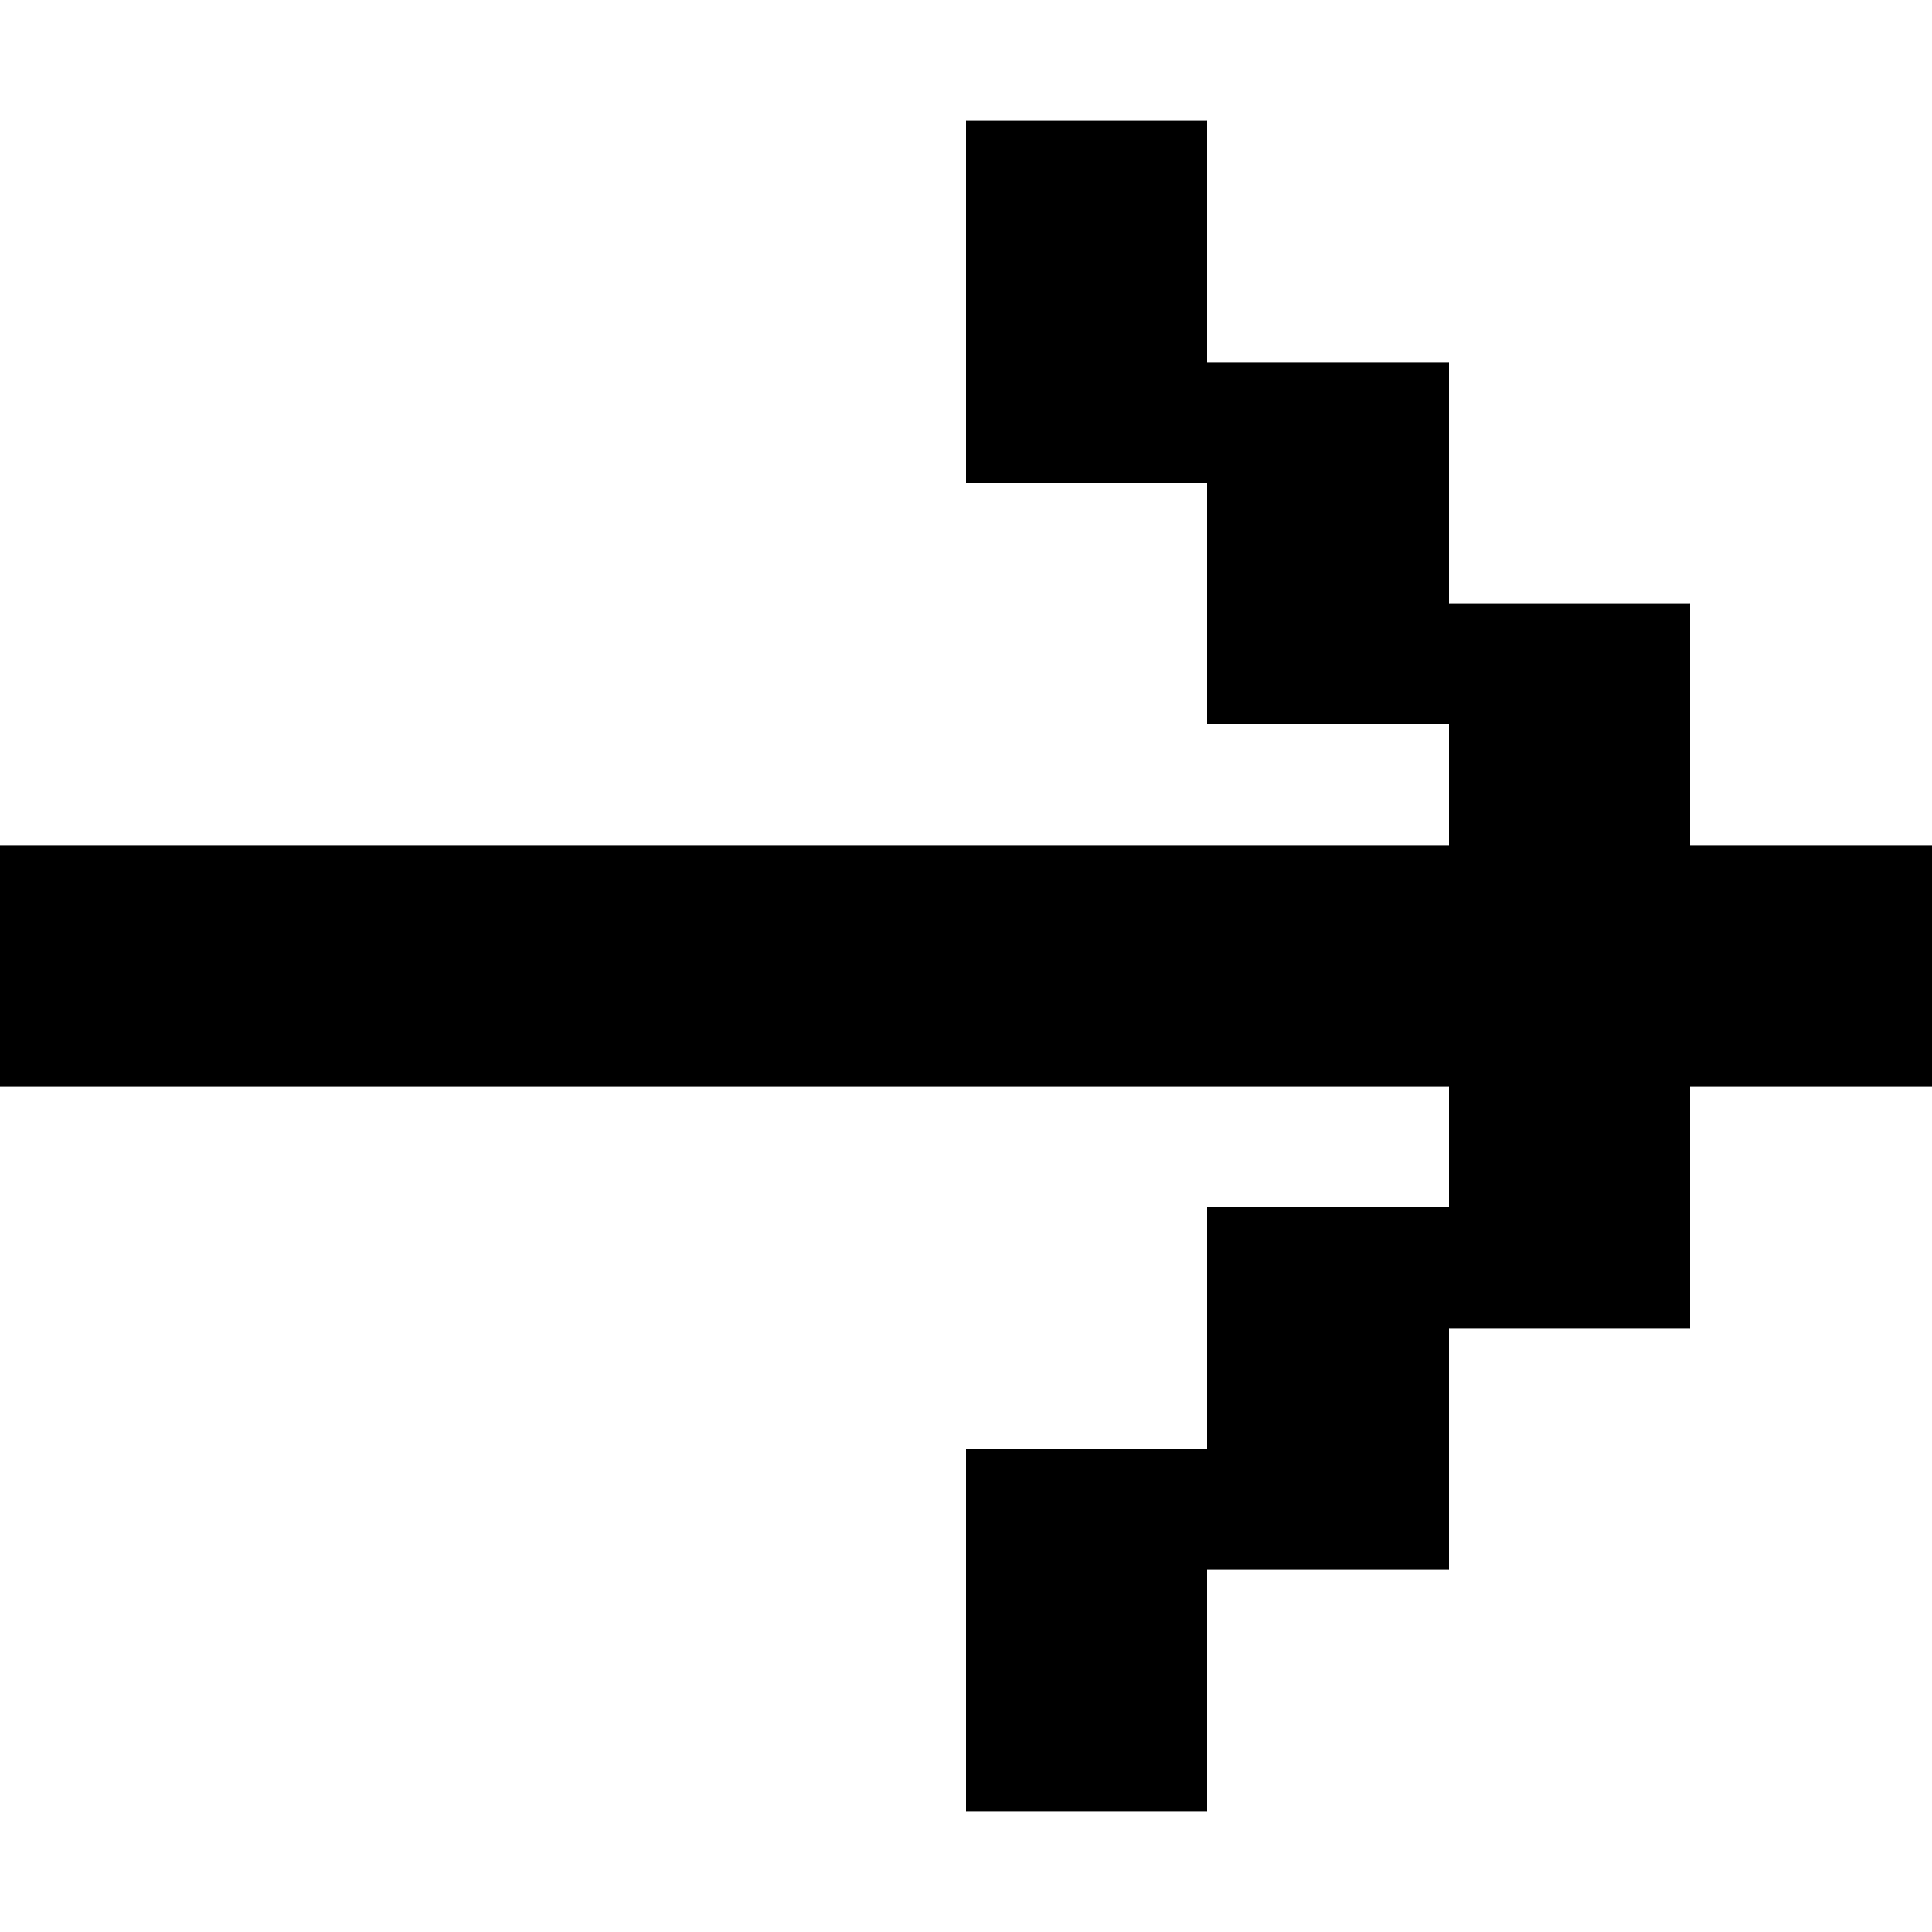
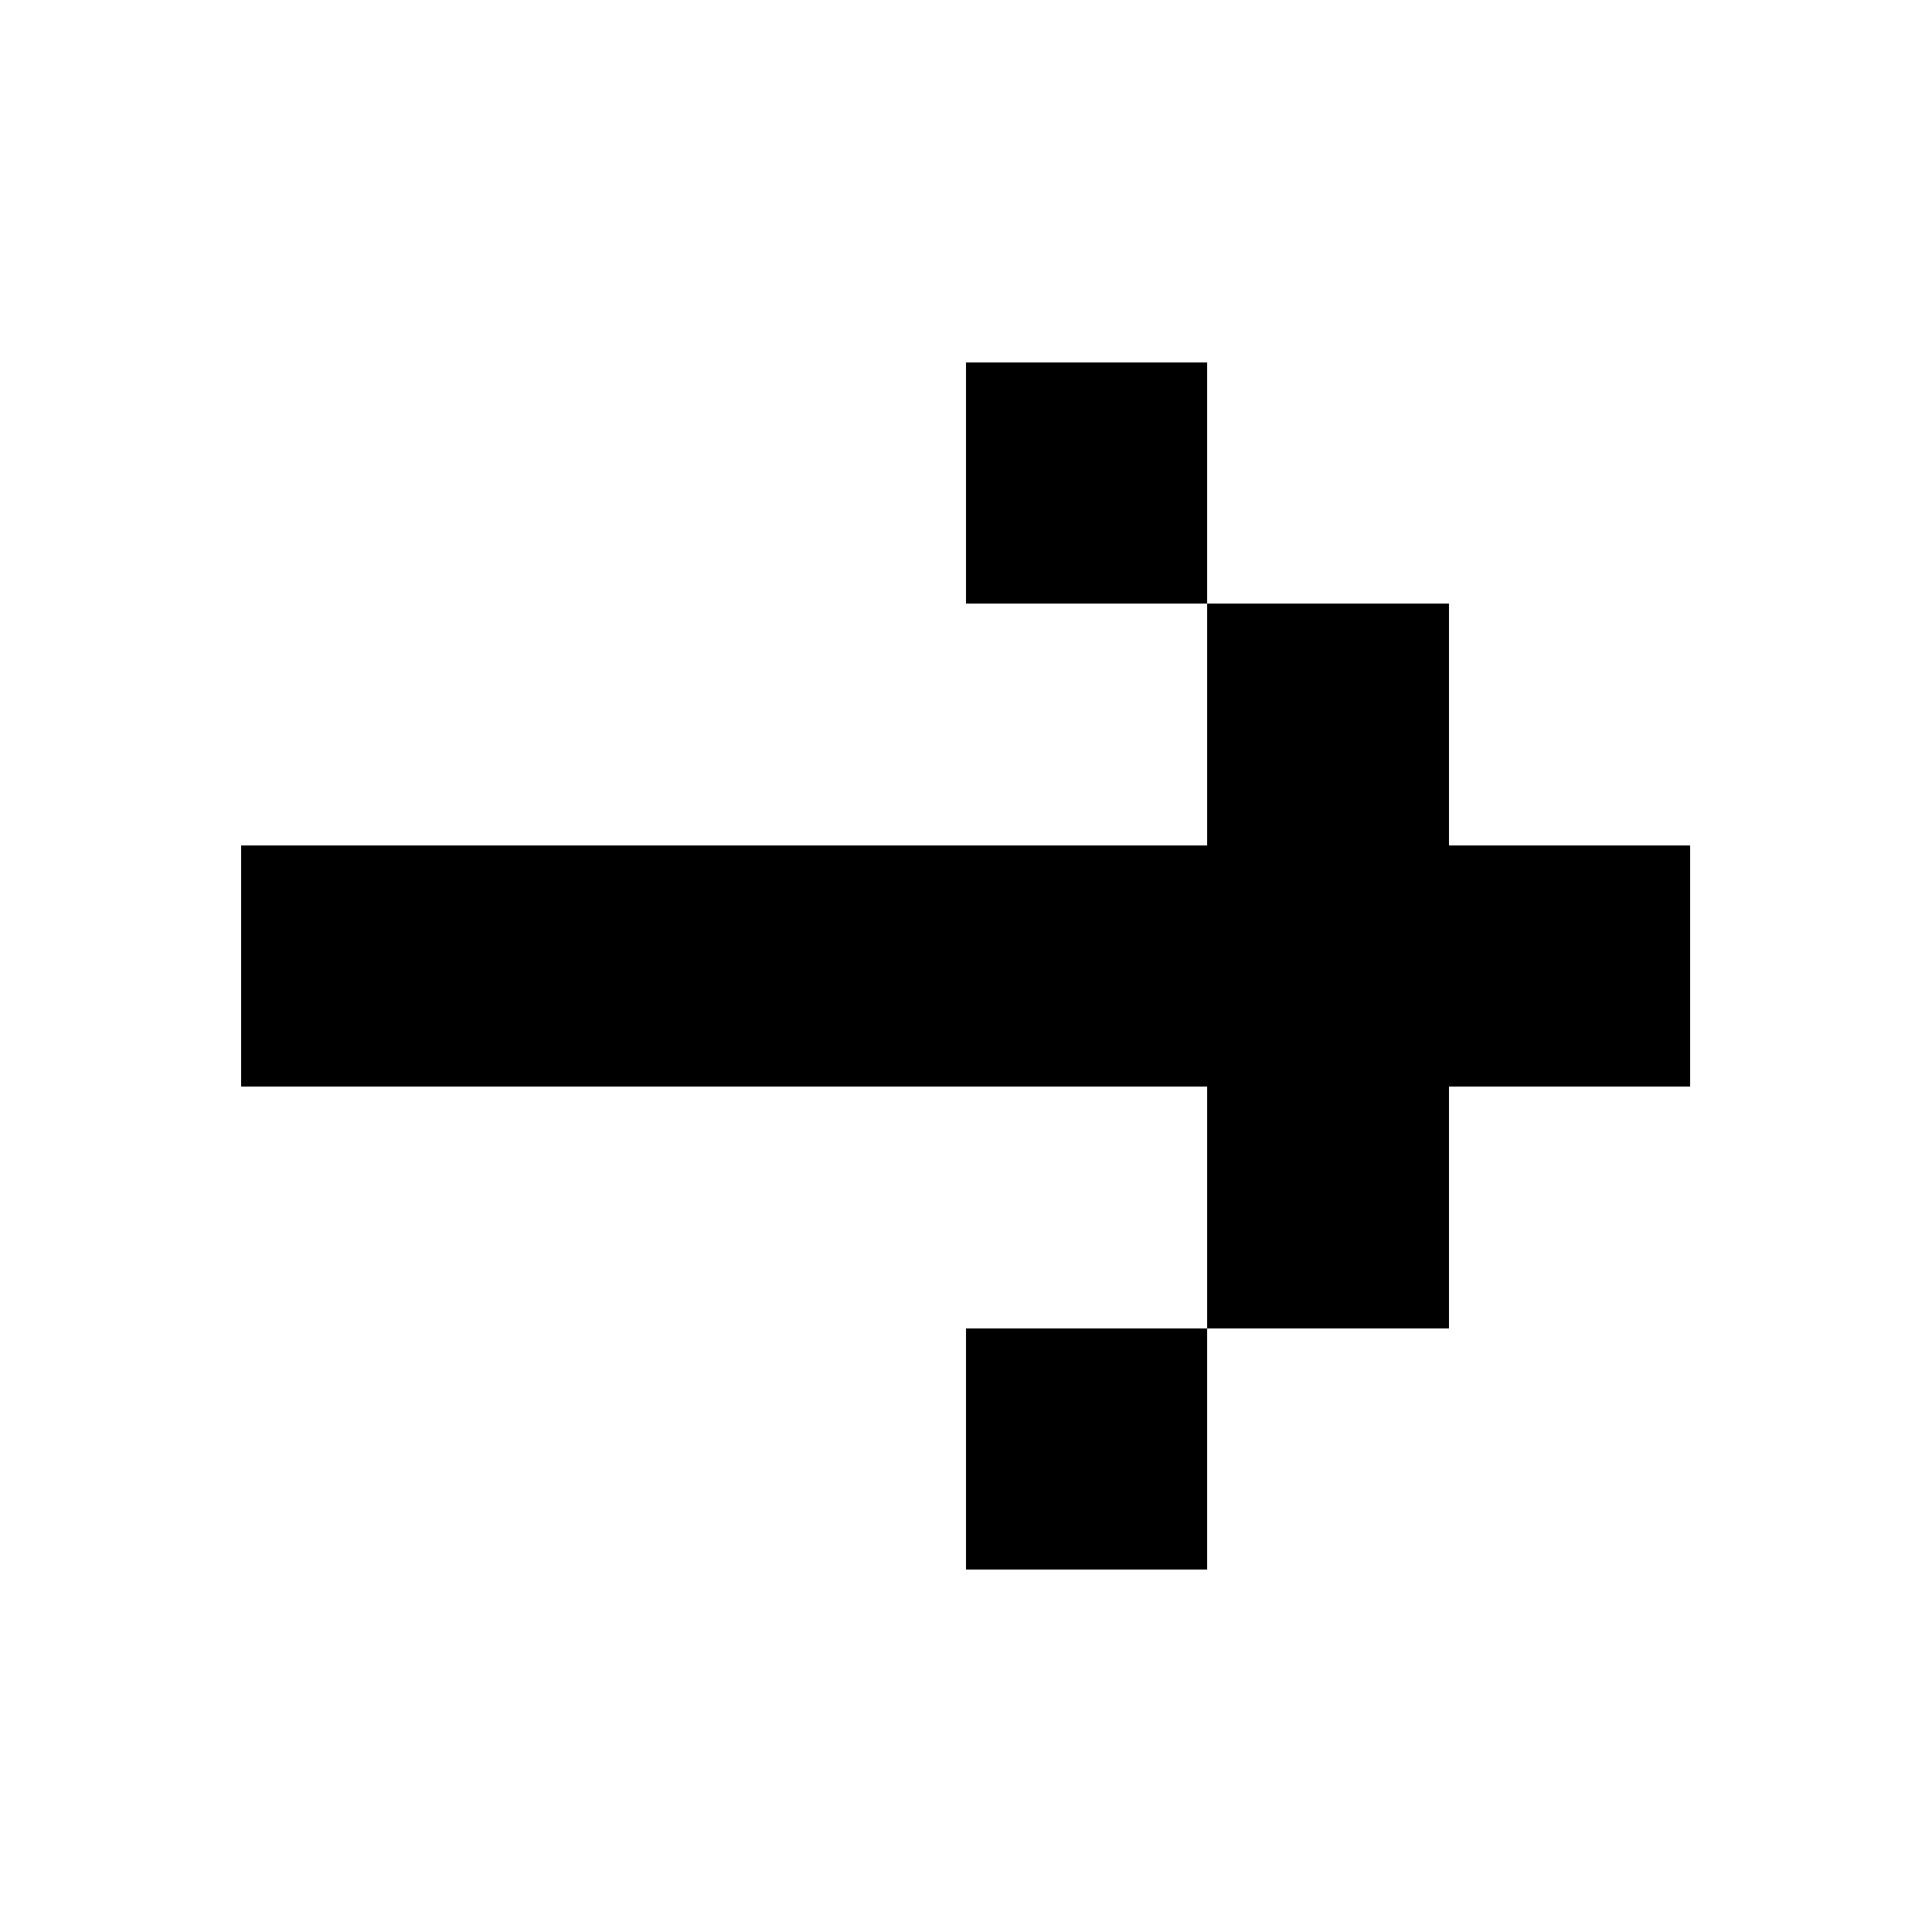
- <svg xmlns="http://www.w3.org/2000/svg" viewBox="0 0 16 16" width="16" height="16" shape-rendering="crispEdges">
-   <path fill="currentColor" fill-rule="evenodd" d="M8 1h2v2h2v2h2v2h2v2h-2v2h-2v2h-2v2H8v-3h2v-2h2V9H0V7h12V6h-2V4H8z" />
+ <svg xmlns="http://www.w3.org/2000/svg" width="16" height="16" viewBox="0 0 16 16" shape-rendering="crispEdges">
+   <path fill="currentColor" fill-rule="evenodd" d="M8 3h2v2h2v2h2v2h-2v2h-2v2H8v-2h2V9H2V7h8V5H8z" />
</svg>
